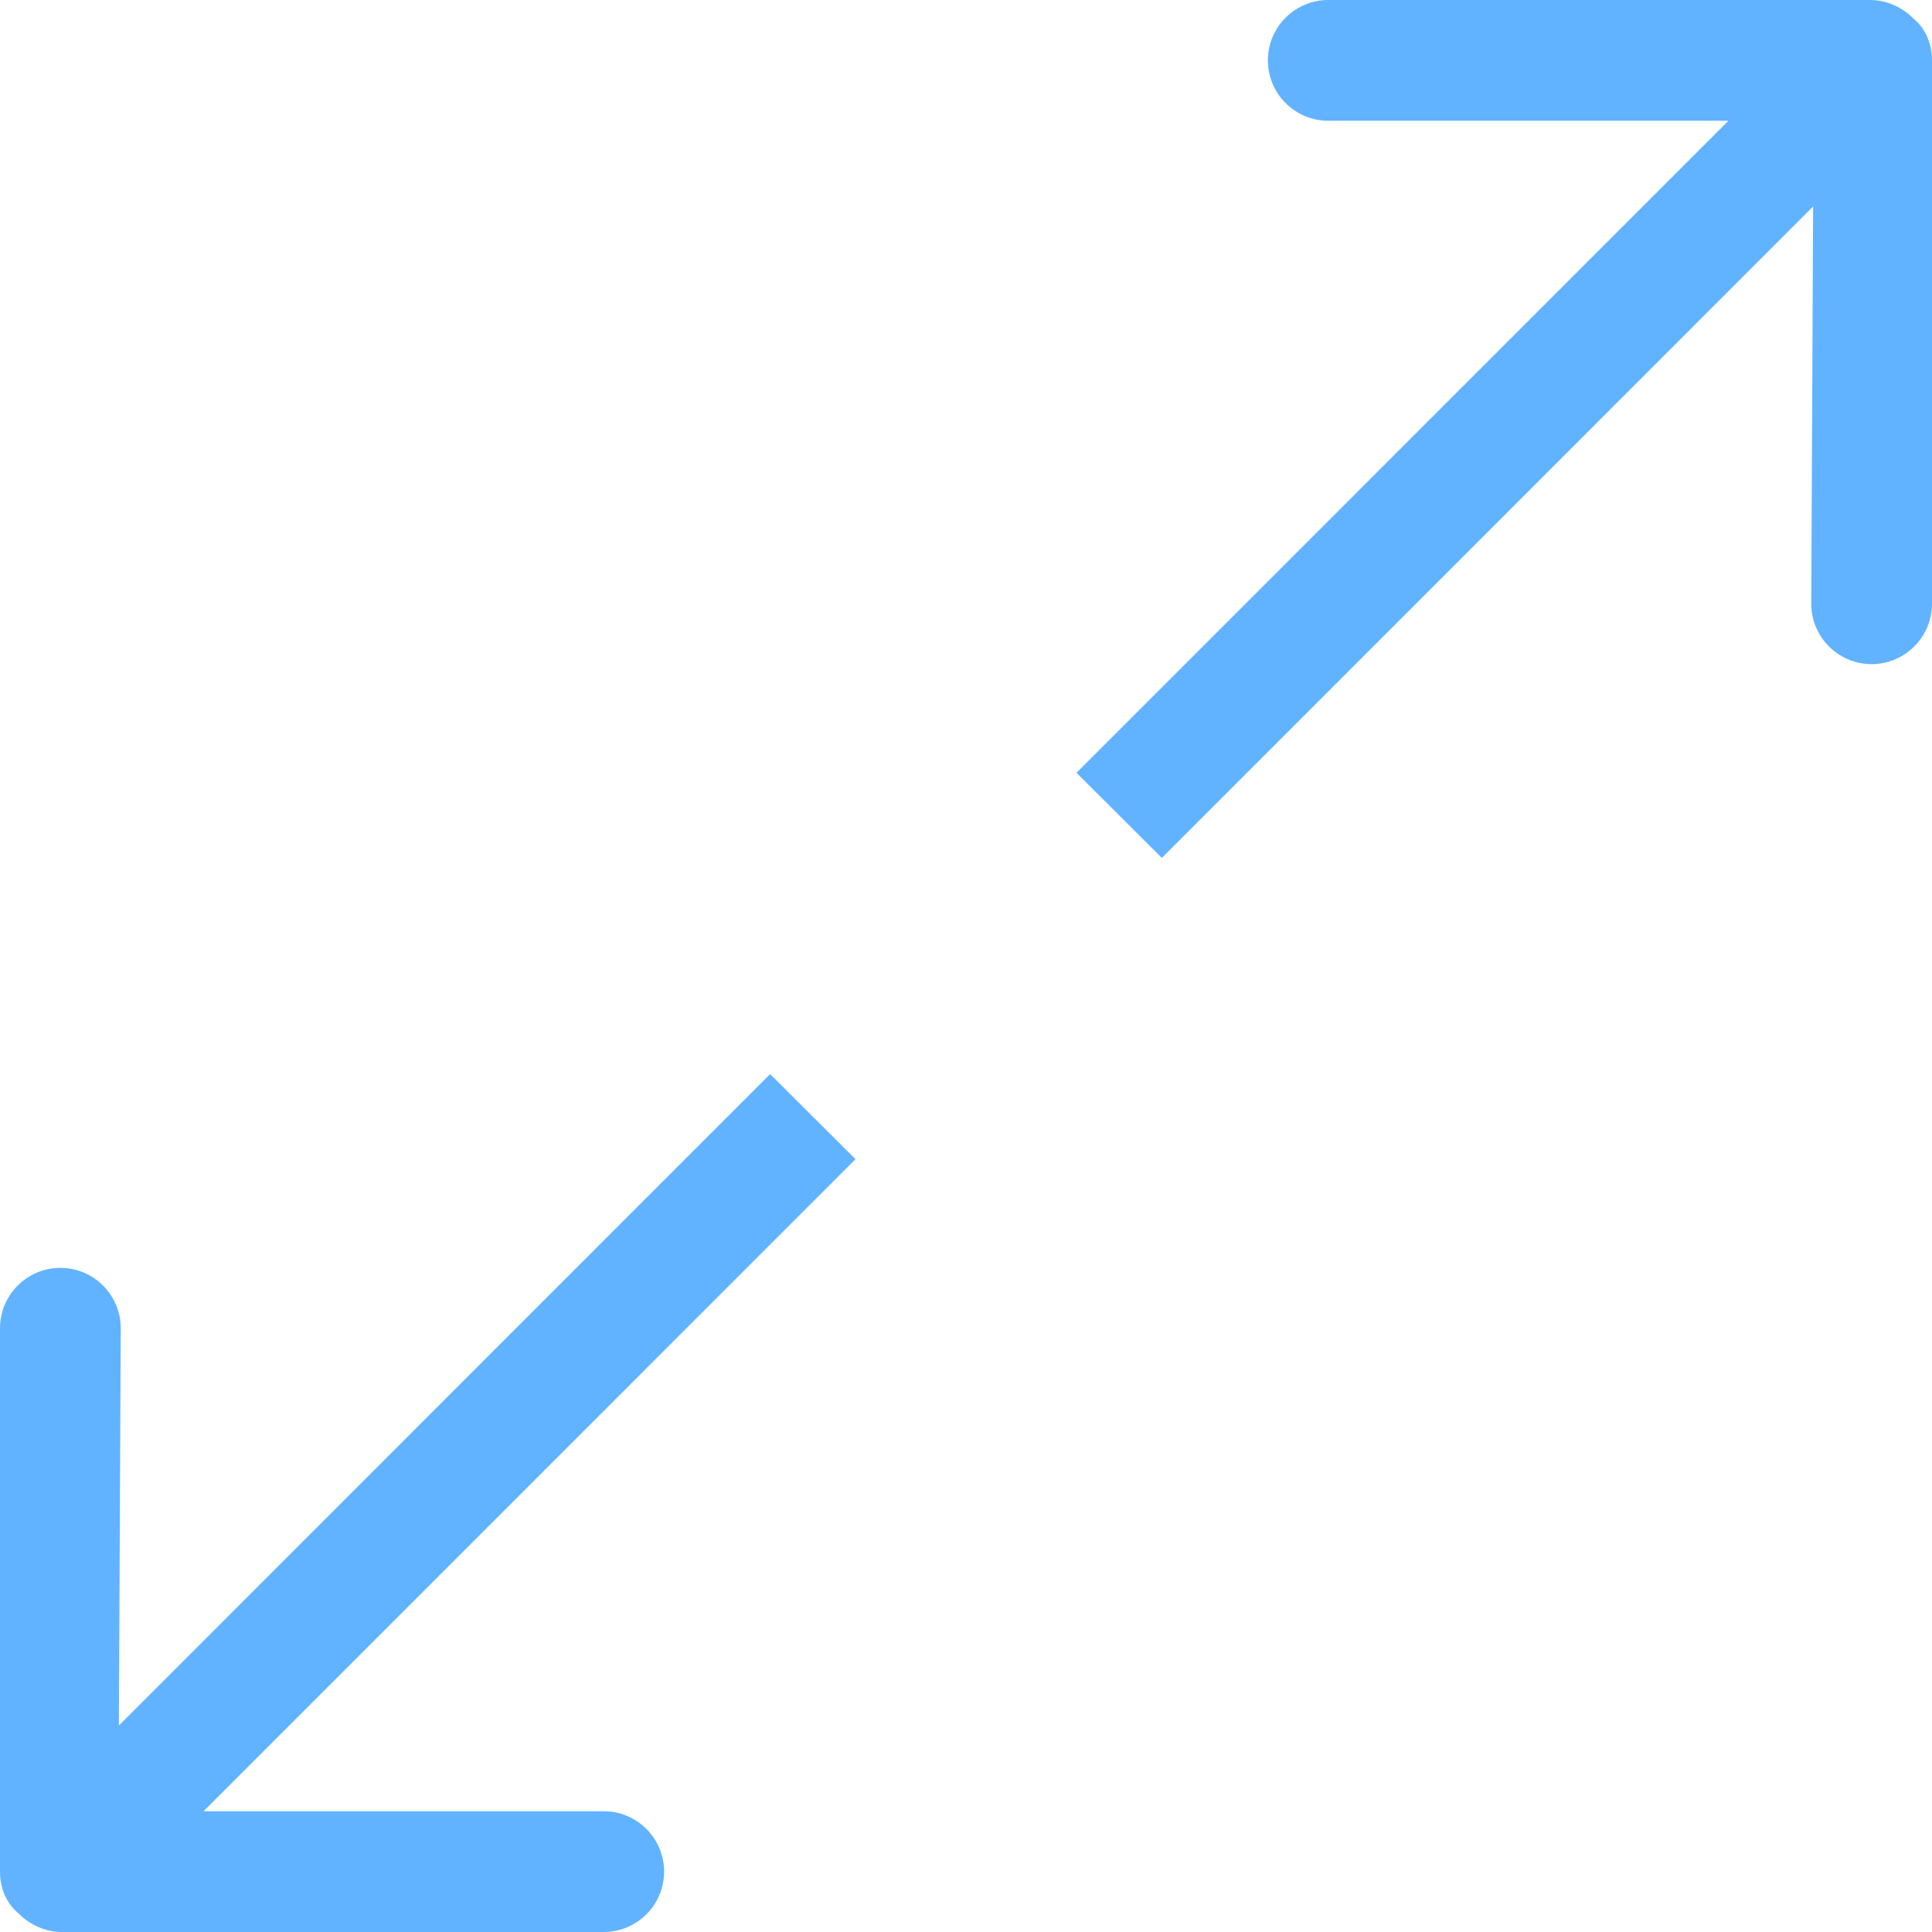
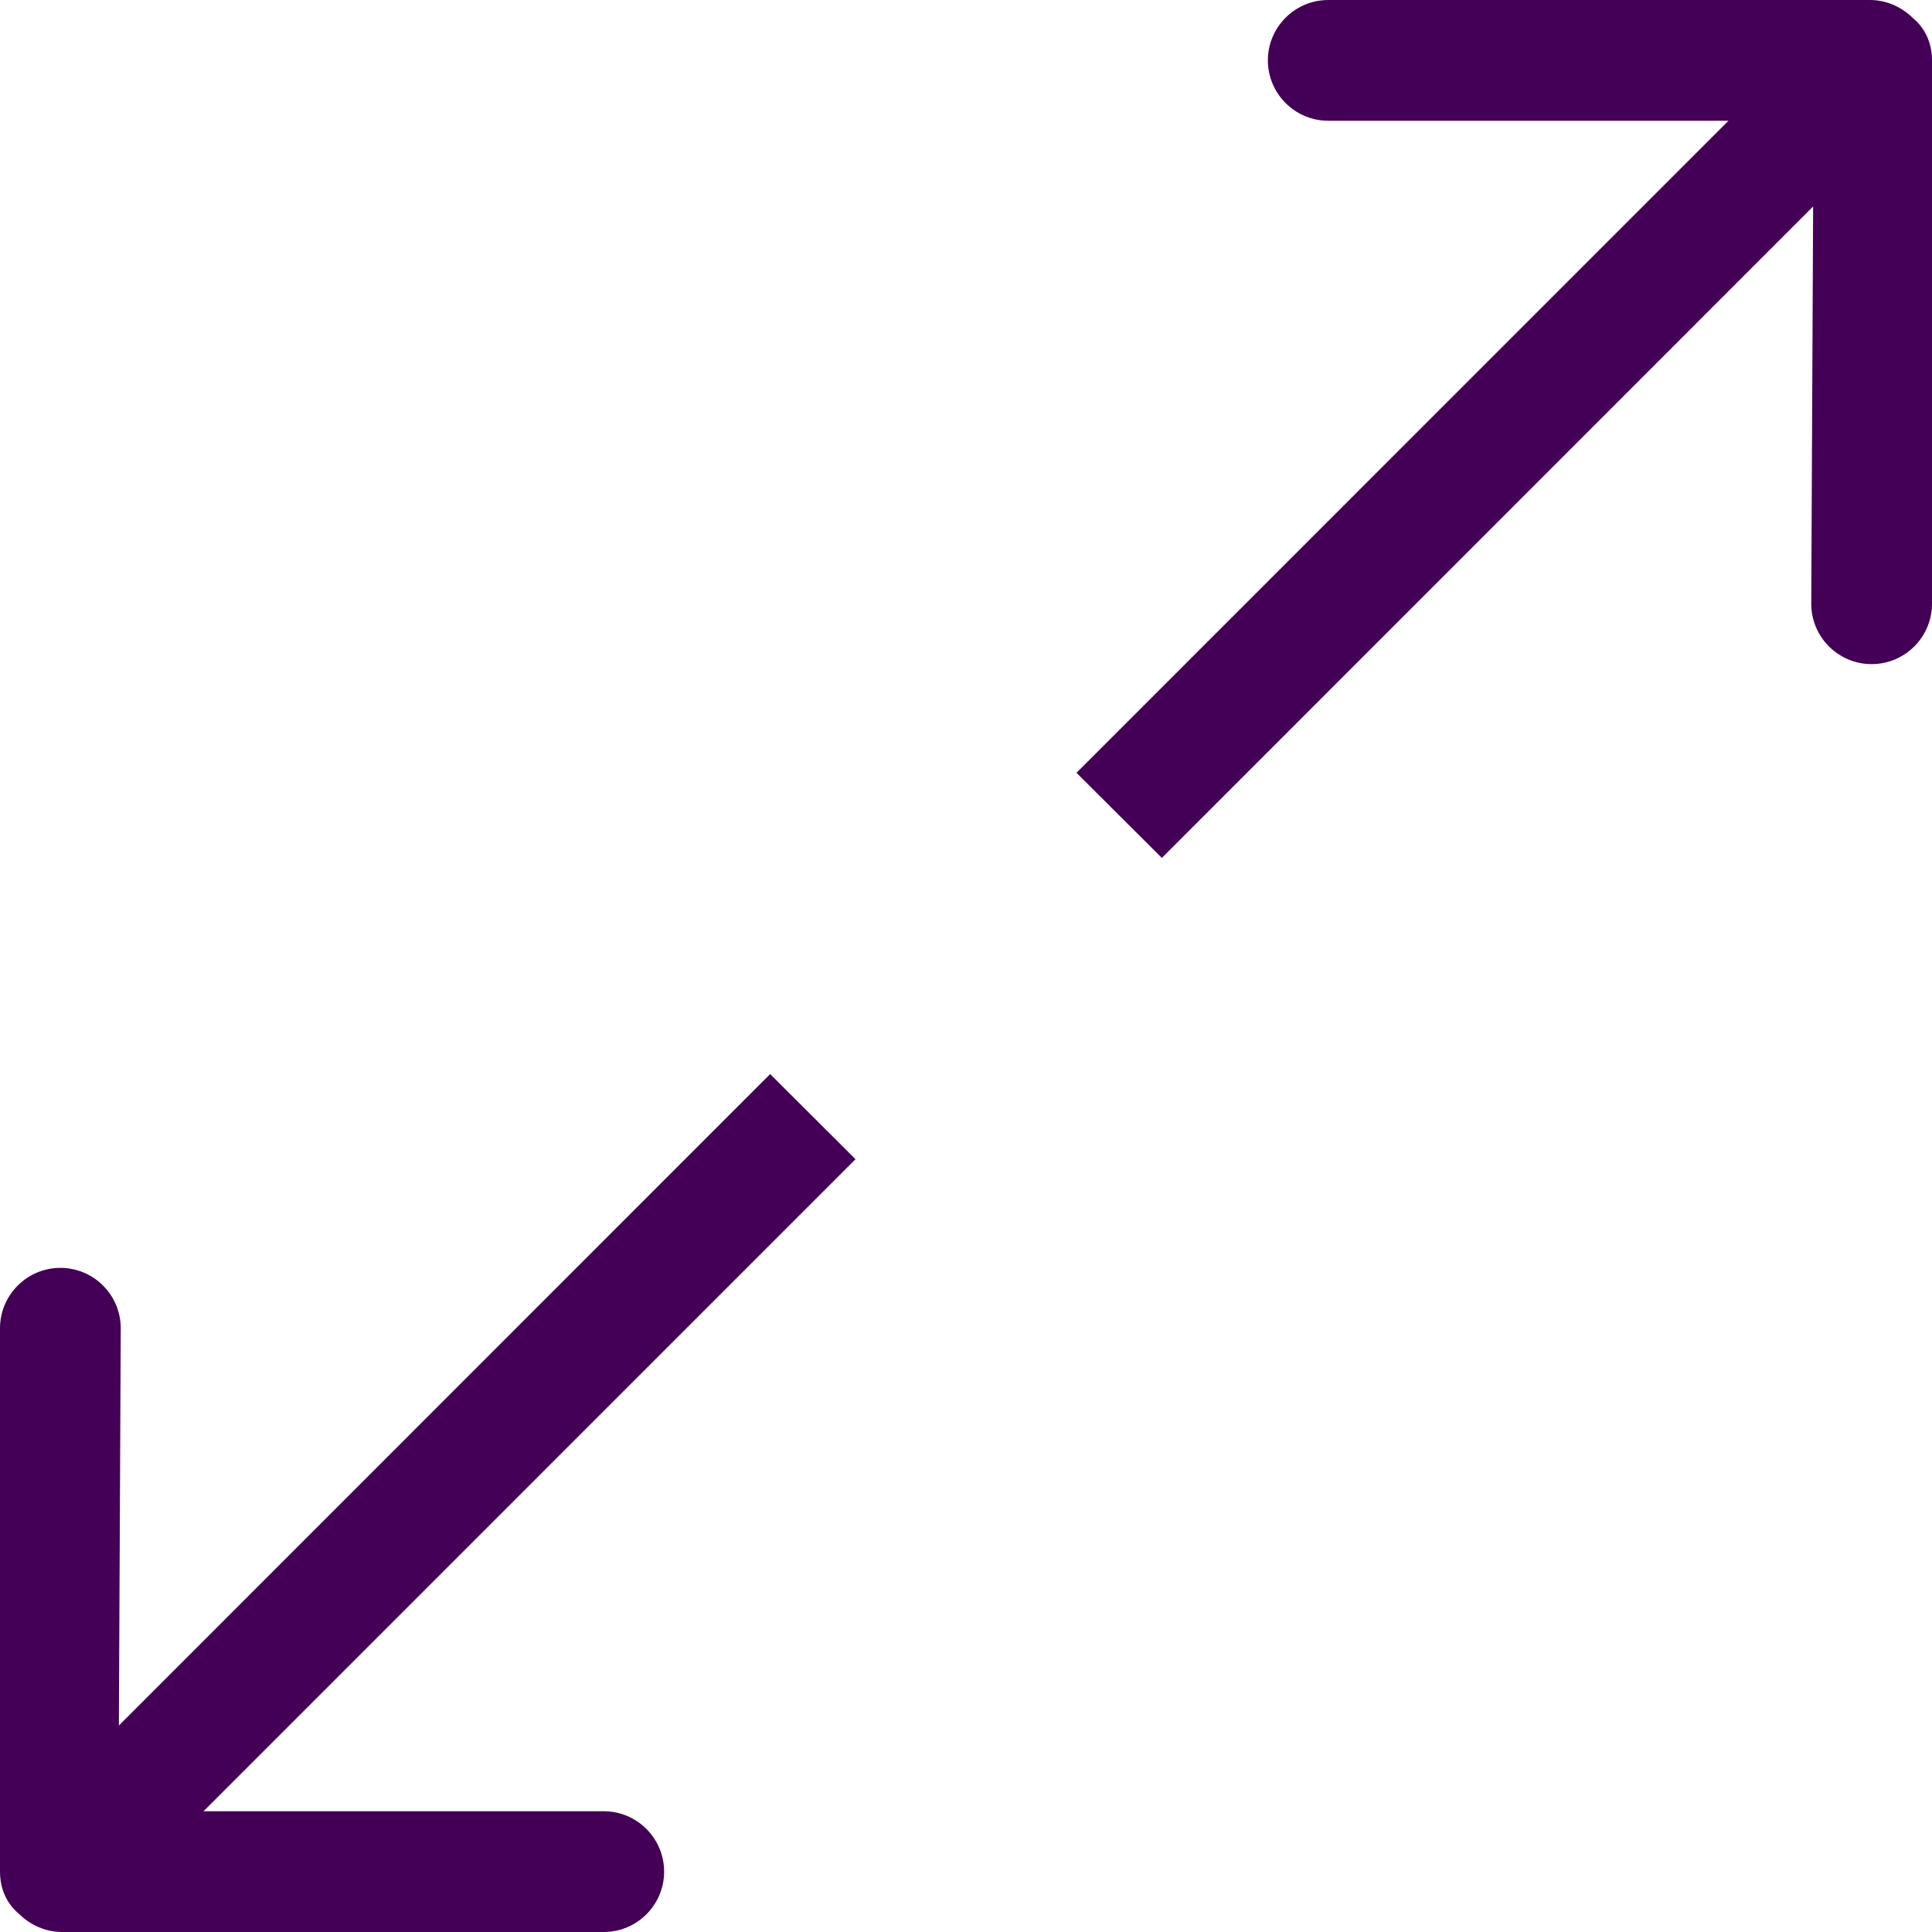
- <svg xmlns="http://www.w3.org/2000/svg" width="800px" height="800px" viewBox="0 0 32 32" version="1.1" fill="#000000">
+ <svg xmlns="http://www.w3.org/2000/svg" width="64px" height="64px" viewBox="0 0 32 32" version="1.1" fill="#147199" stroke="#147199">
  <g id="SVGRepo_bgCarrier" stroke-width="0" />
  <g id="SVGRepo_tracerCarrier" stroke-linecap="round" stroke-linejoin="round" />
  <g id="SVGRepo_iconCarrier">
    <defs> </defs>
    <g id="Page-1" stroke="none" stroke-width="1" fill="none" fill-rule="evenodd">
-       <g id="Icon-Set" transform="translate(-308, -1191)" fill="#61b3ff">
+       <g id="Icon-Set" transform="translate(-308, -1191)" fill="#440057">
        <path d="M339.685,1191.3 C339.503,1191.12 339.251,1191 338.972,1191 L330,1191 C329.447,1191 329,1191.45 329,1192 C329,1192.55 329.447,1193 330,1193 L336.629,1193 L325.83,1203.8 L327.244,1205.21 L338.031,1194.42 L338,1201 C338,1201.55 338.447,1202 339,1202 C339.553,1202 340,1201.55 340,1201 L340,1192 C340,1191.7 339.878,1191.46 339.685,1191.3 L339.685,1191.3 Z M320.756,1208.79 L309.969,1219.58 L310,1213 C310,1212.45 309.553,1212 309,1212 C308.447,1212 308,1212.45 308,1213 L308,1222 C308,1222.3 308.122,1222.54 308.315,1222.7 C308.497,1222.88 308.749,1223 309.028,1223 L318,1223 C318.553,1223 319,1222.55 319,1222 C319,1221.45 318.553,1221 318,1221 L311.371,1221 L322.17,1210.2 L320.756,1208.79 L320.756,1208.79 Z" id="expand"> </path>
      </g>
    </g>
  </g>
</svg>
